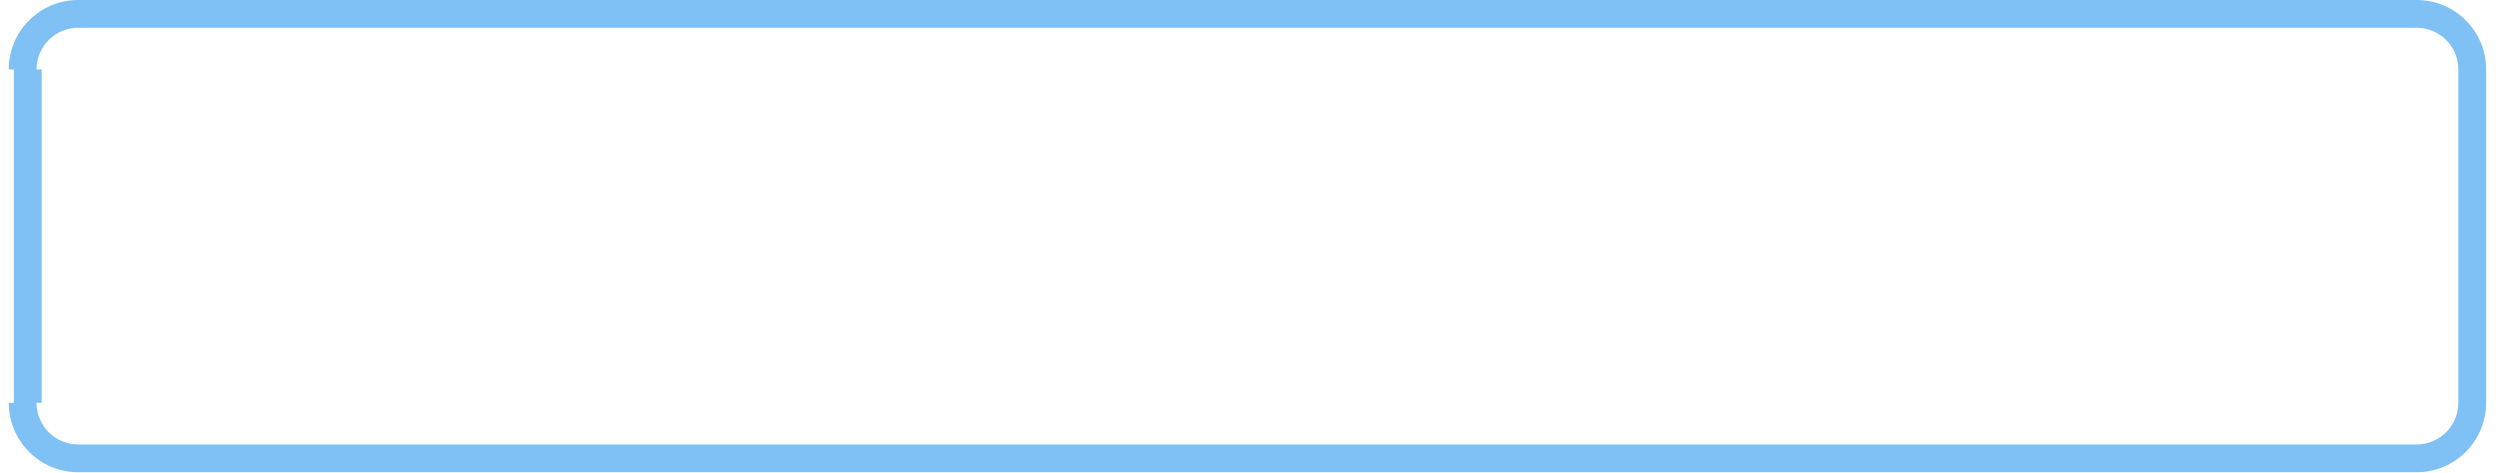
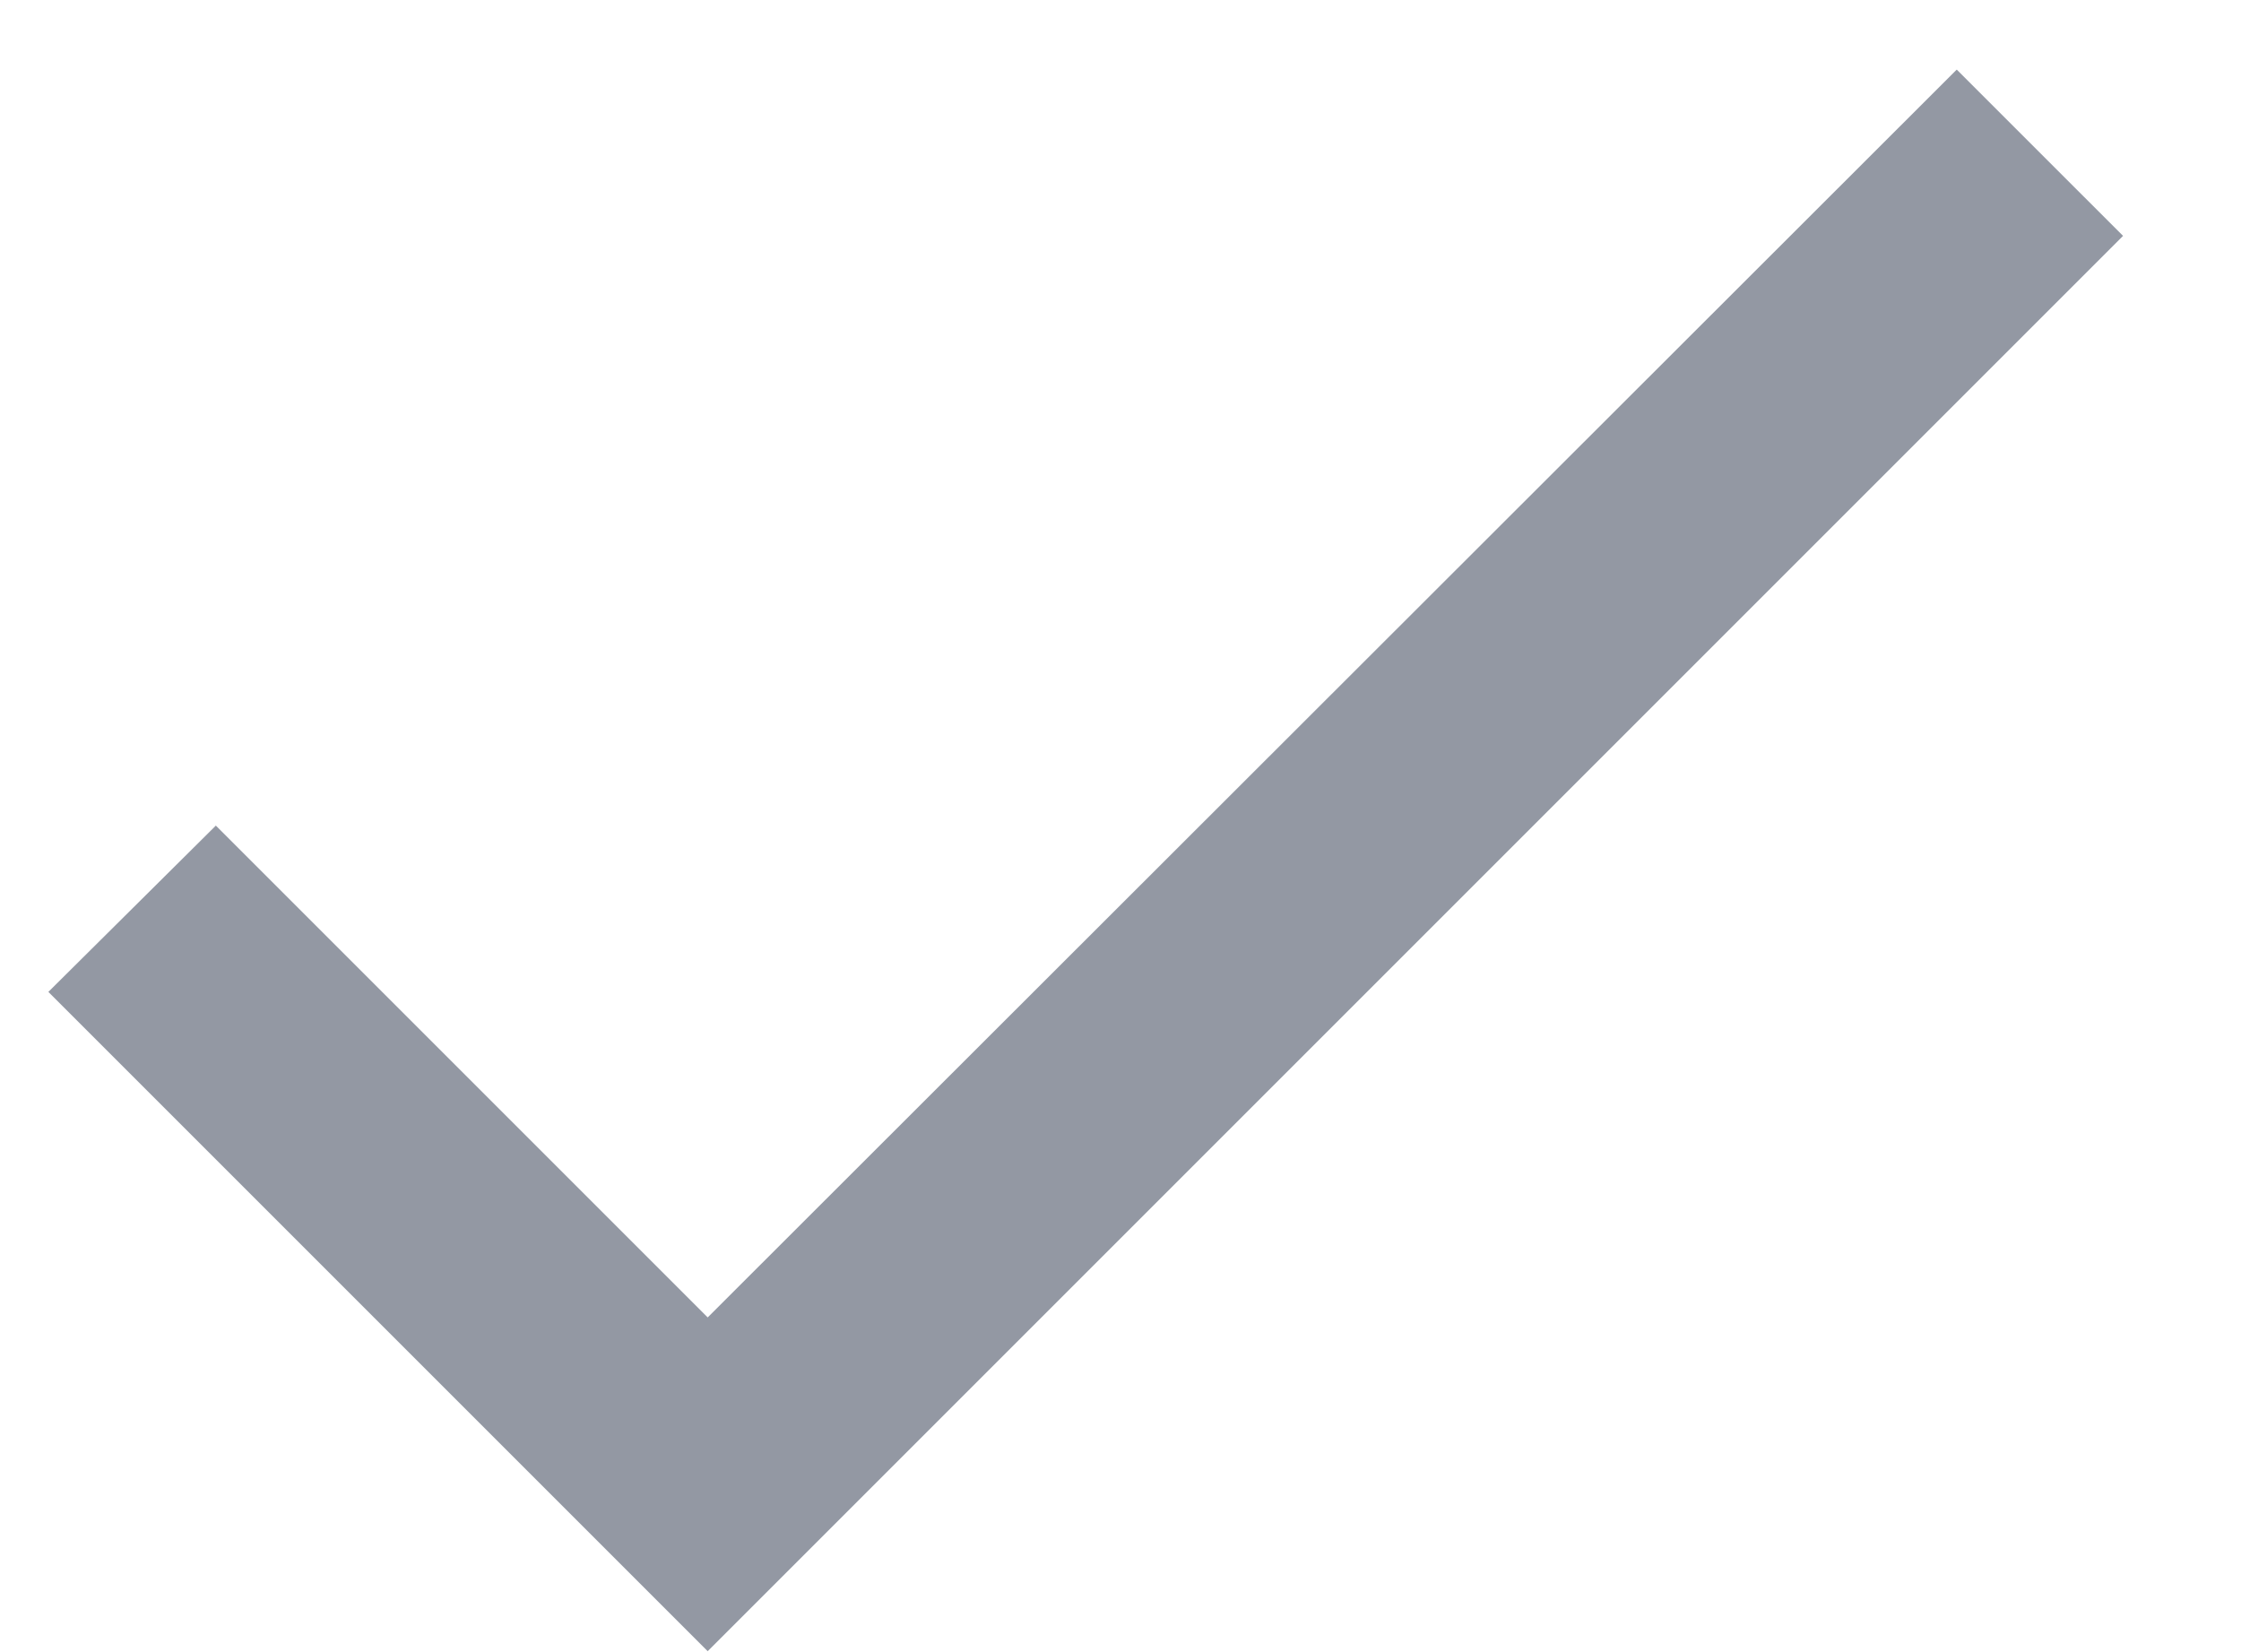
- <svg xmlns="http://www.w3.org/2000/svg" version="1.1" width="180px" height="34px">
-   <g>
-     <path d="M 5.631 0  L 5.631 2  L 174.001 2  L 174.001 0  L 5.631 0  Z M 179 5  L 177 5  L 177 29  L 179 29  L 179 5  Z M 174.001 34  L 174.001 32  L 5.631 32  L 5.631 34  L 174.001 34  Z M 1 29  L 3 29  L 3 5  L 1 5  L 1 29  Z M 5.631 34  L 5.631 32  C 3.974 32  2.631 30.657  2.631 29  L 0.631 29  C 0.631 31.761  2.869 34  5.631 34  Z M 179.001 29  L 177.001 29  C 177.001 30.657  175.657 32  174.001 32  L 174.001 34  C 176.762 34  179.001 31.761  179.001 29  Z M 174.001 0  L 174.001 2  C 175.657 2  177.001 3.343  177.001 5  L 179.001 5  C 179.001 2.239  176.762 0  174.001 0  Z M 5.631 2  L 5.631 0  C 2.869 0  0.631 2.239  0.631 5  L 2.631 5  C 2.631 3.343  3.974 2  5.631 2  Z " fill-rule="nonzero" fill="#7fc1f5" stroke="none" />
+ <svg xmlns="http://www.w3.org/2000/svg" version="1.1" width="19px" height="14px">
+   <g transform="matrix(1 0 0 1 -1131 -1962 )">
+     <path d="M 16.59 0.59  L 6 11.17  L 1.83 7  L 0.41 8.41  L 6 14  L 18 2  L 16.59 0.59  Z " fill-rule="nonzero" fill="#9398a3" stroke="none" transform="matrix(1 0 0 1 1131 1962 )" />
  </g>
</svg>
